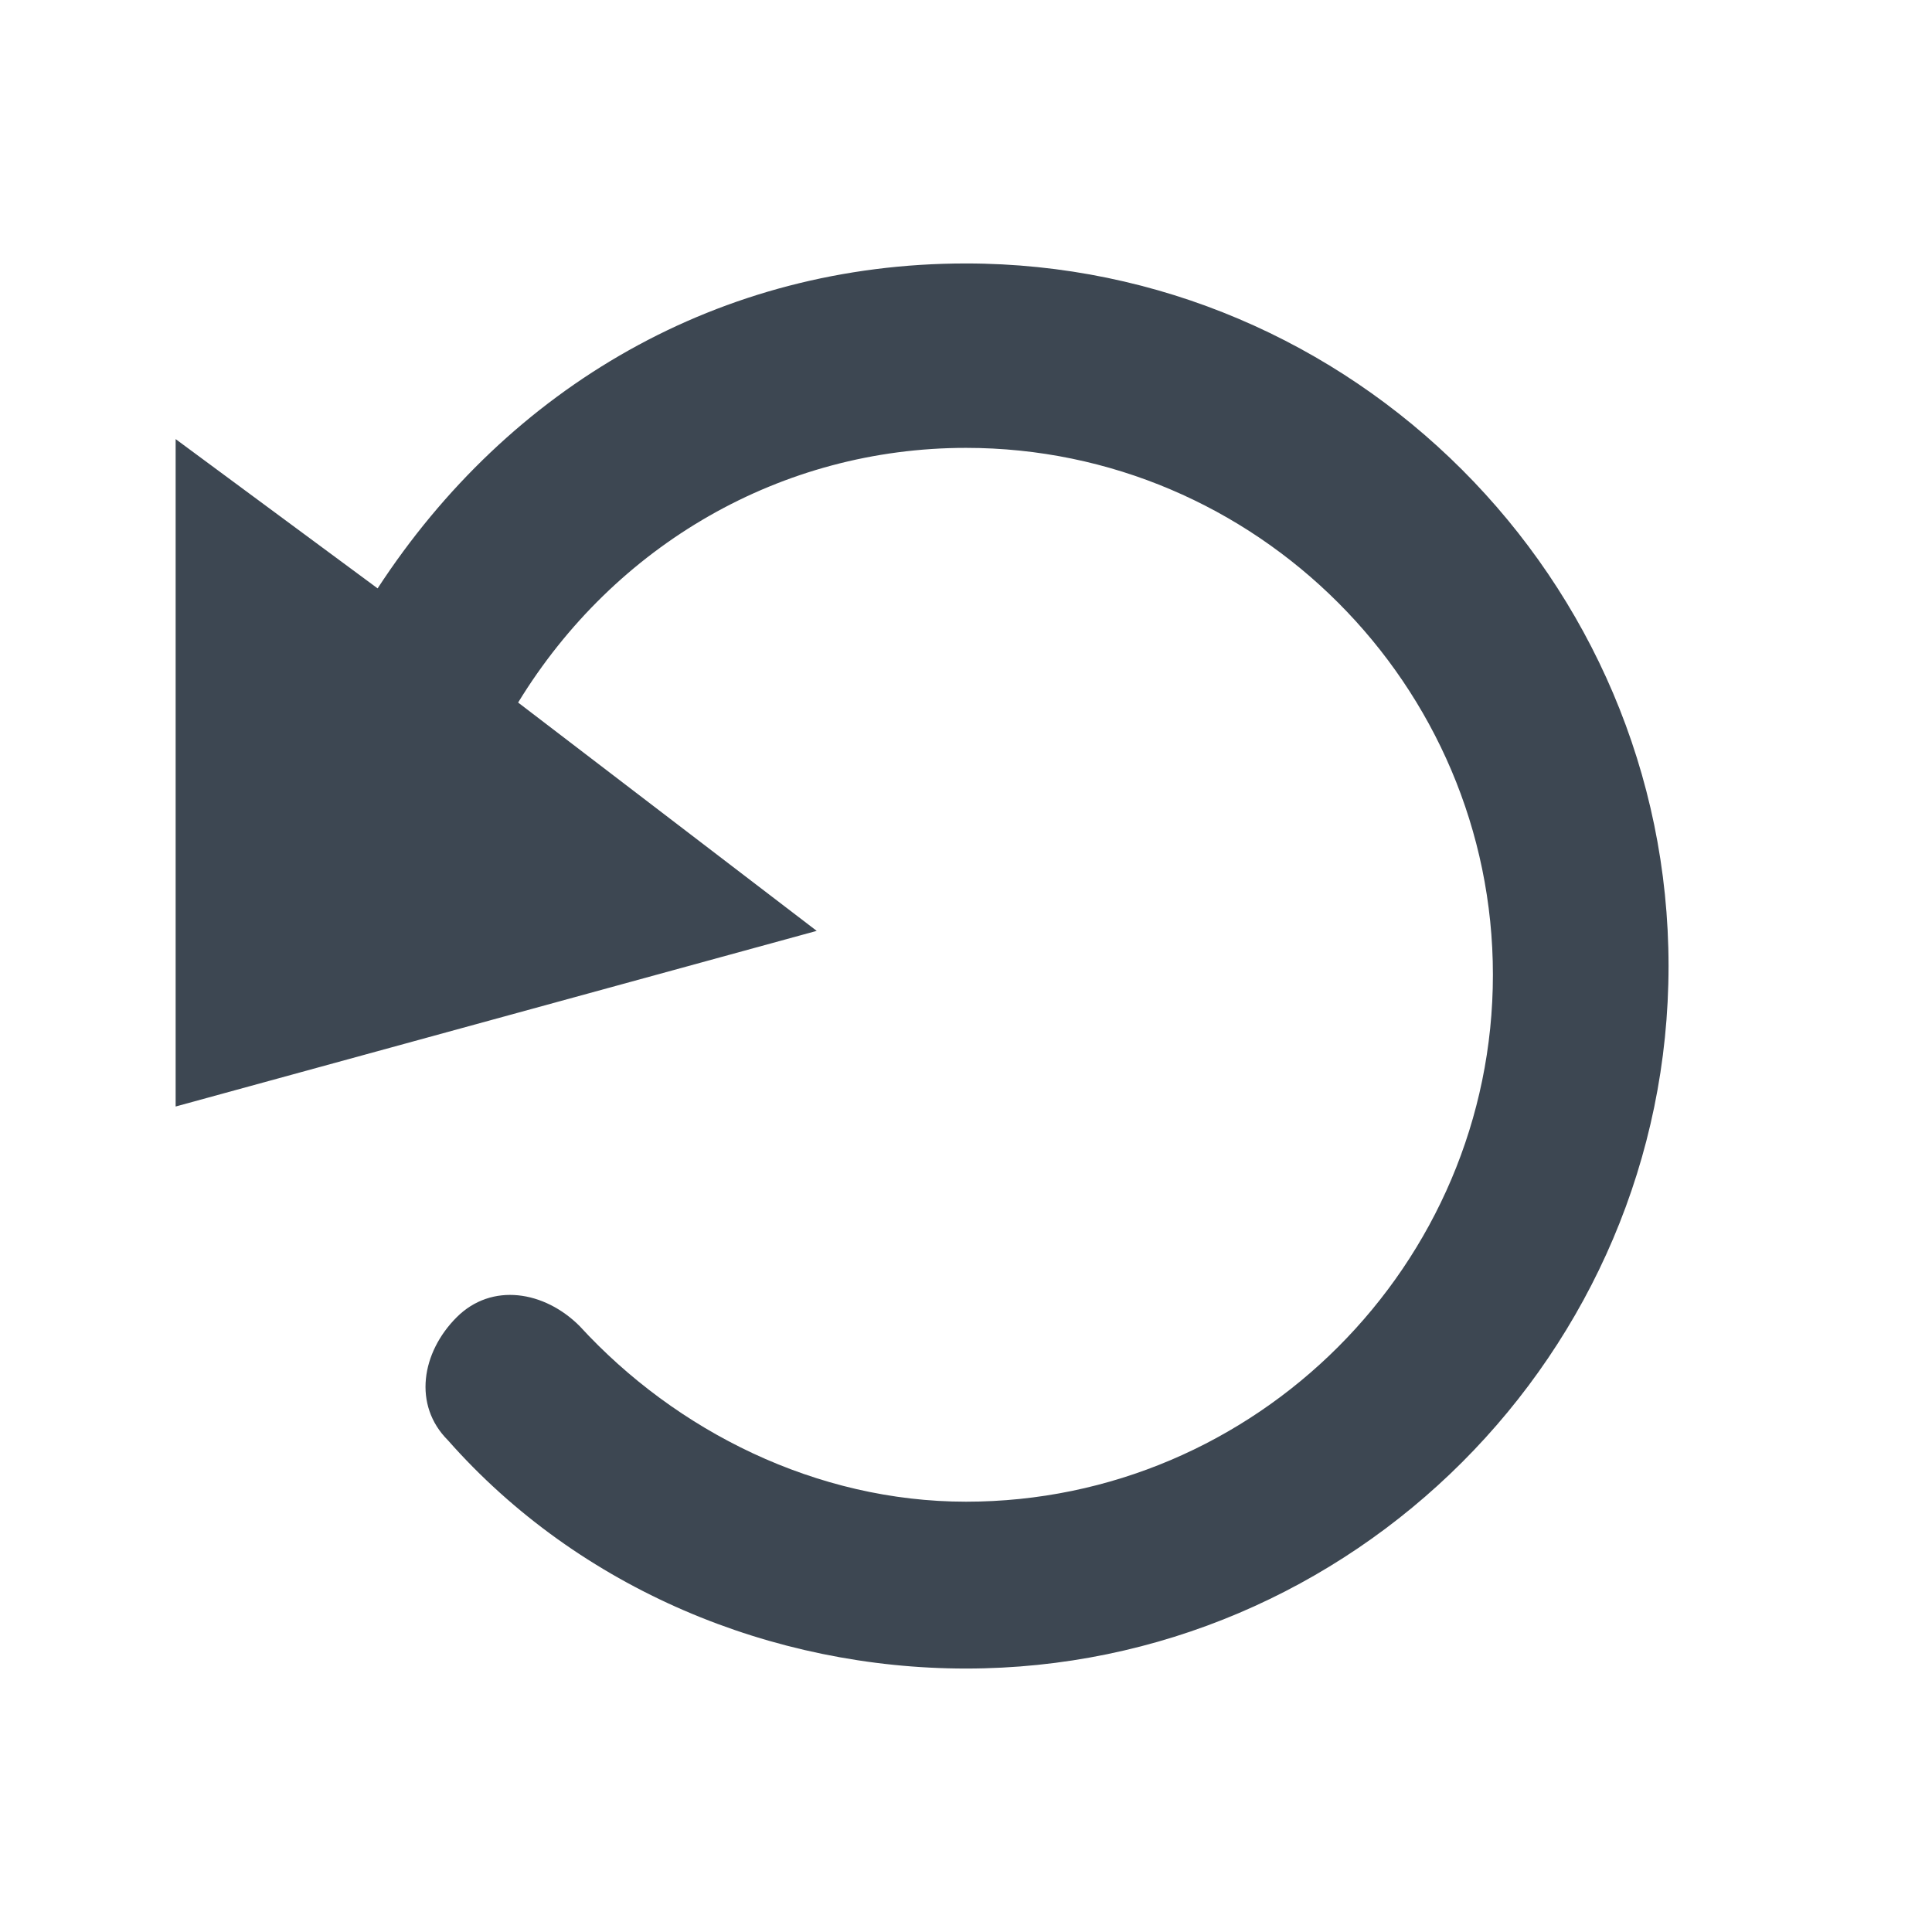
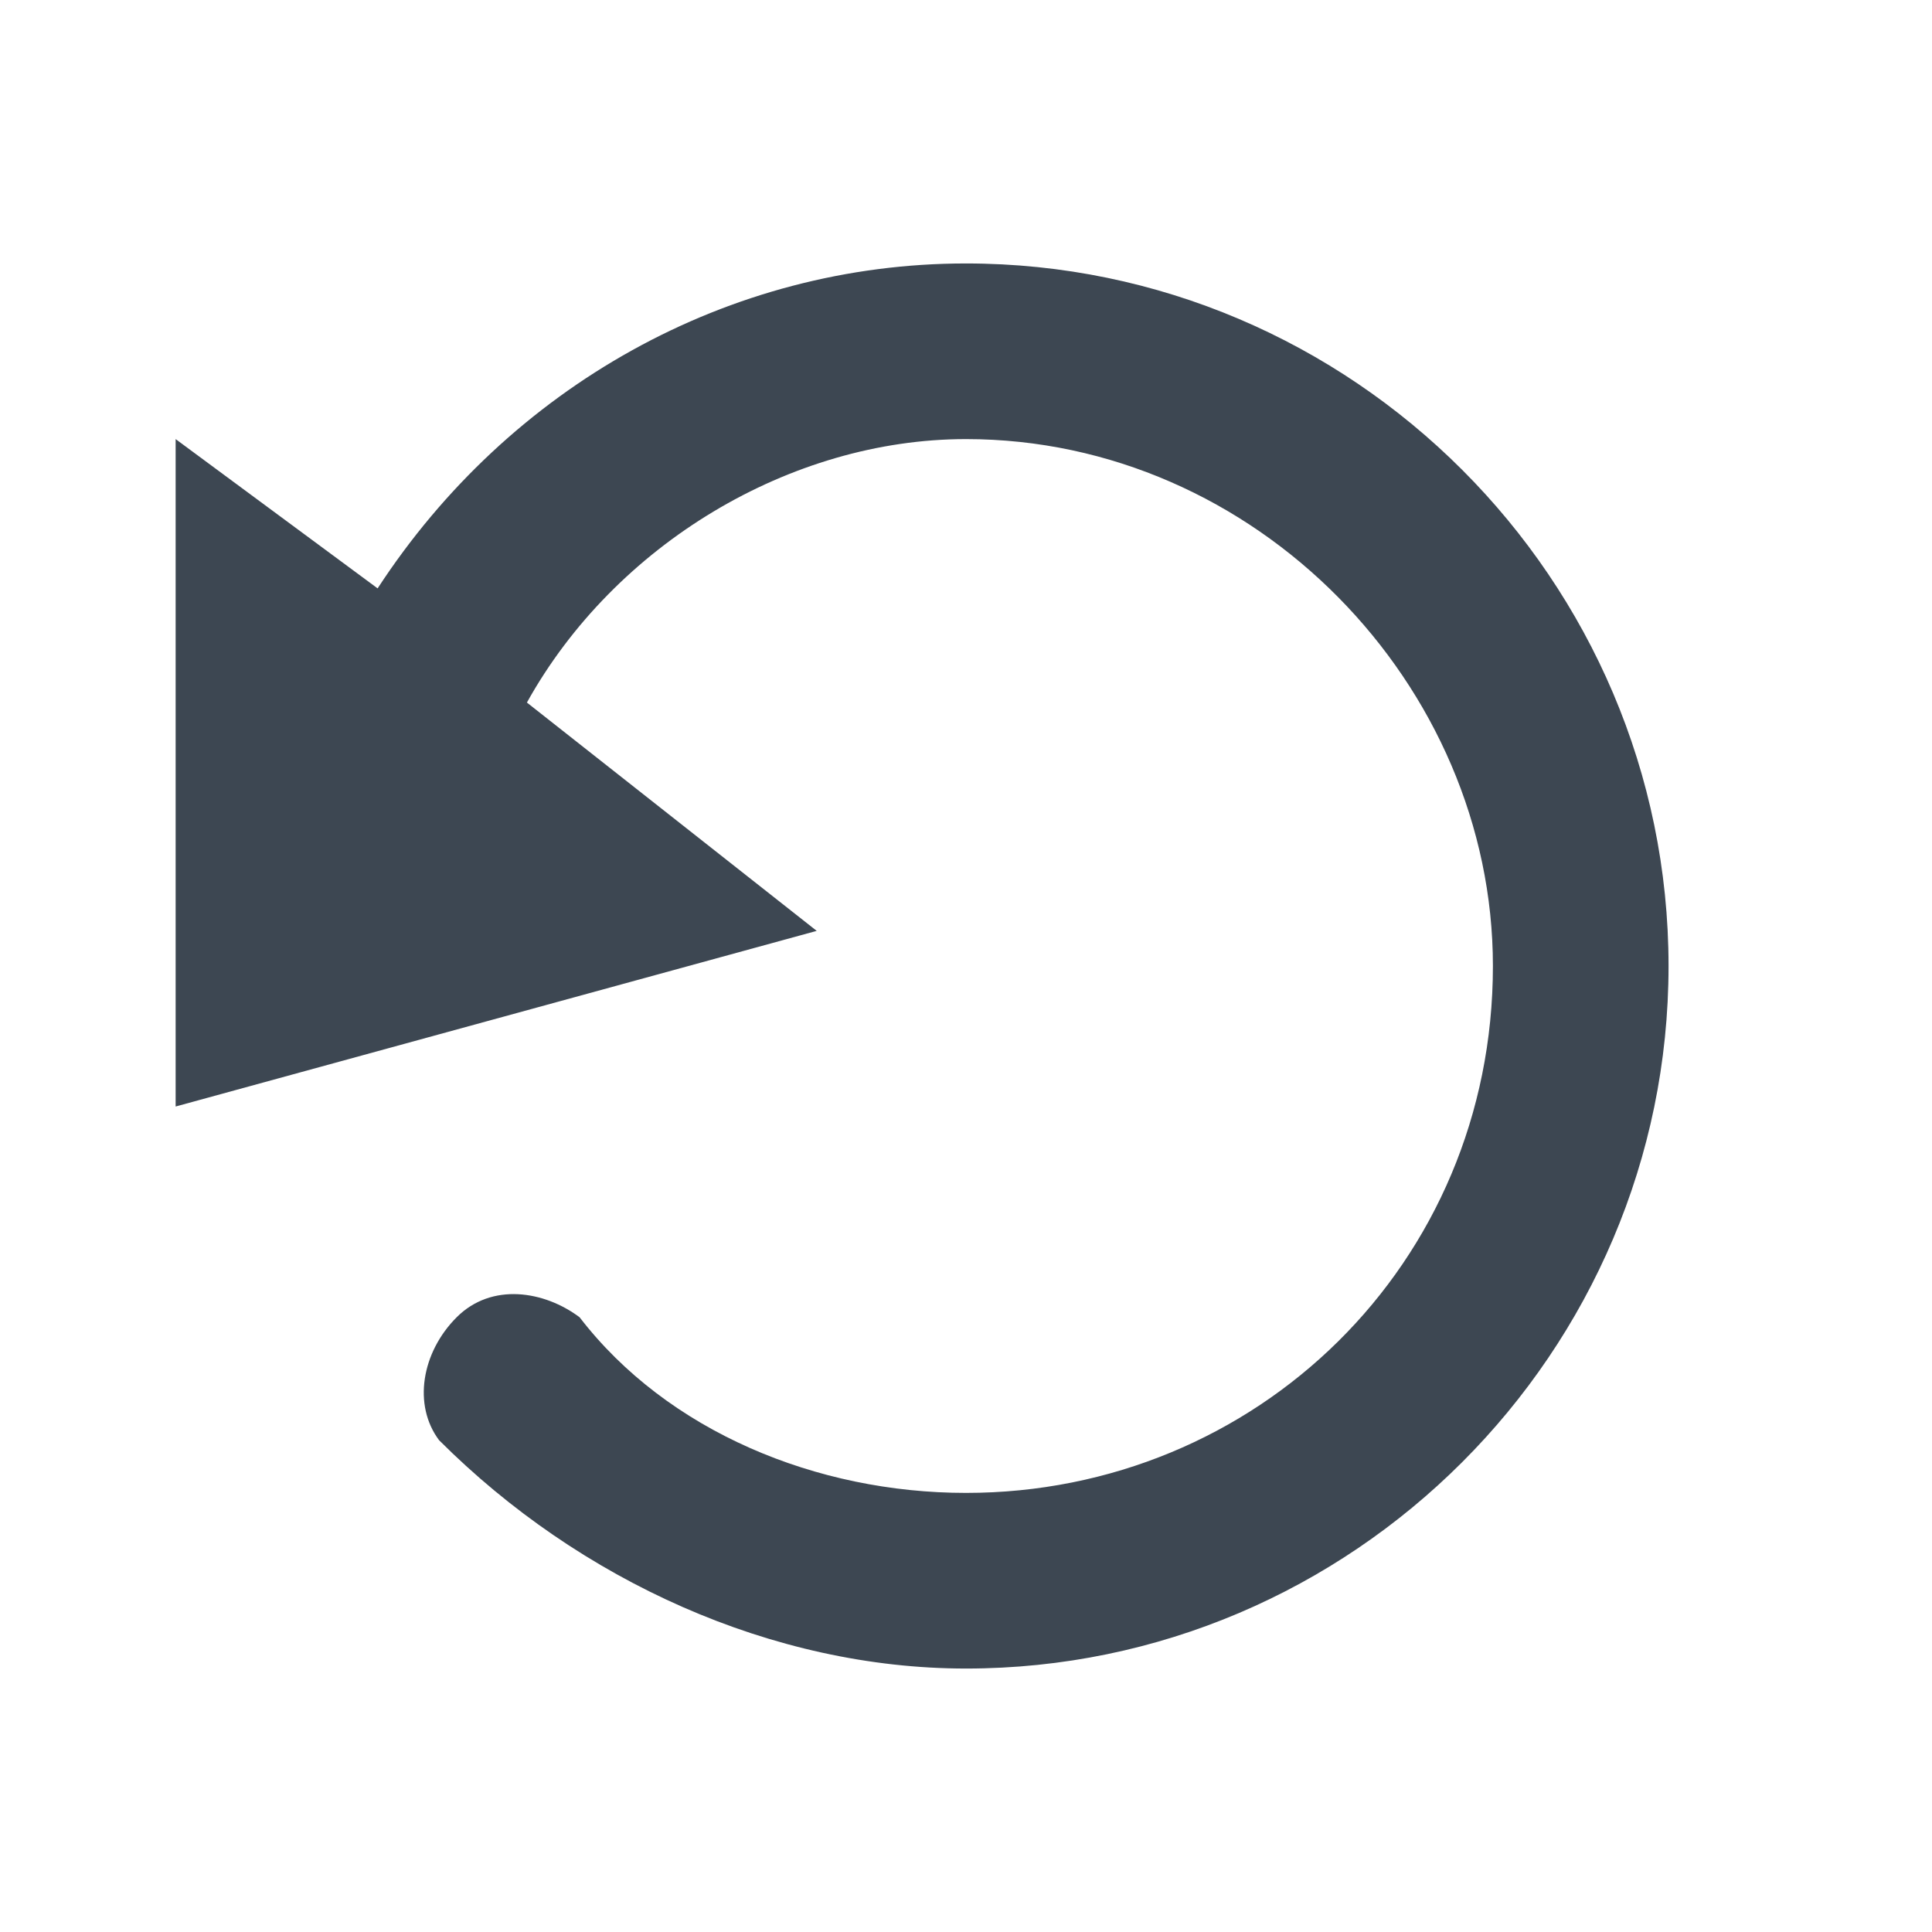
- <svg xmlns="http://www.w3.org/2000/svg" width="22px" height="22px" viewBox="0 0 22 22" version="1.1">
-   <defs />
-   <g id="22px" stroke="none" stroke-width="1" fill="none" fill-rule="evenodd">
-     <g id="icon-reload-22px" fill="#3D4752">
-       <path d="M2,12.6 L2,5 L4.3,6.7 C5.8,4.4 8.2,3 11,3 C15.4,3 19,6.6 19,11 C19,15.4 15.4,19 11,19 C8.8,19 6.6,18.1 5.1,16.4 C4.7,16 4.8,15.4 5.2,15 C5.6,14.6 6.2,14.7 6.6,15.1 C7.7,16.3 9.3,17.1 11,17.1 C14.3,17.1 17,14.4 17,11.1 C17,7.8 14.3,5.1 11,5.1 C8.9,5.1 7,6.2 5.9,8 L9.3,10.6 L2,12.6 L2,12.6 Z" id="Shape" />
-     </g>
-   </g>
+ <svg xmlns="http://www.w3.org/2000/svg" width="22" height="22">
+   <path d="M2 12.6V5l2.3 1.7C5.8 4.4 8.3 3 11 3c4.4 0 8 3.6 8 8s-3.6 8-8 8c-2.2 0-4.4-1-6-2.6-.3-.4-.2-1 .2-1.4.4-.4 1-.3 1.4 0 1 1.3 2.7 2 4.4 2 3.3 0 6-2.6 6-6 0-3.2-2.7-6-6-6-2 0-4 1.2-5 3l3.3 2.6-7.3 2z" fill="#3D4752" fill-rule="evenodd" />
</svg>
